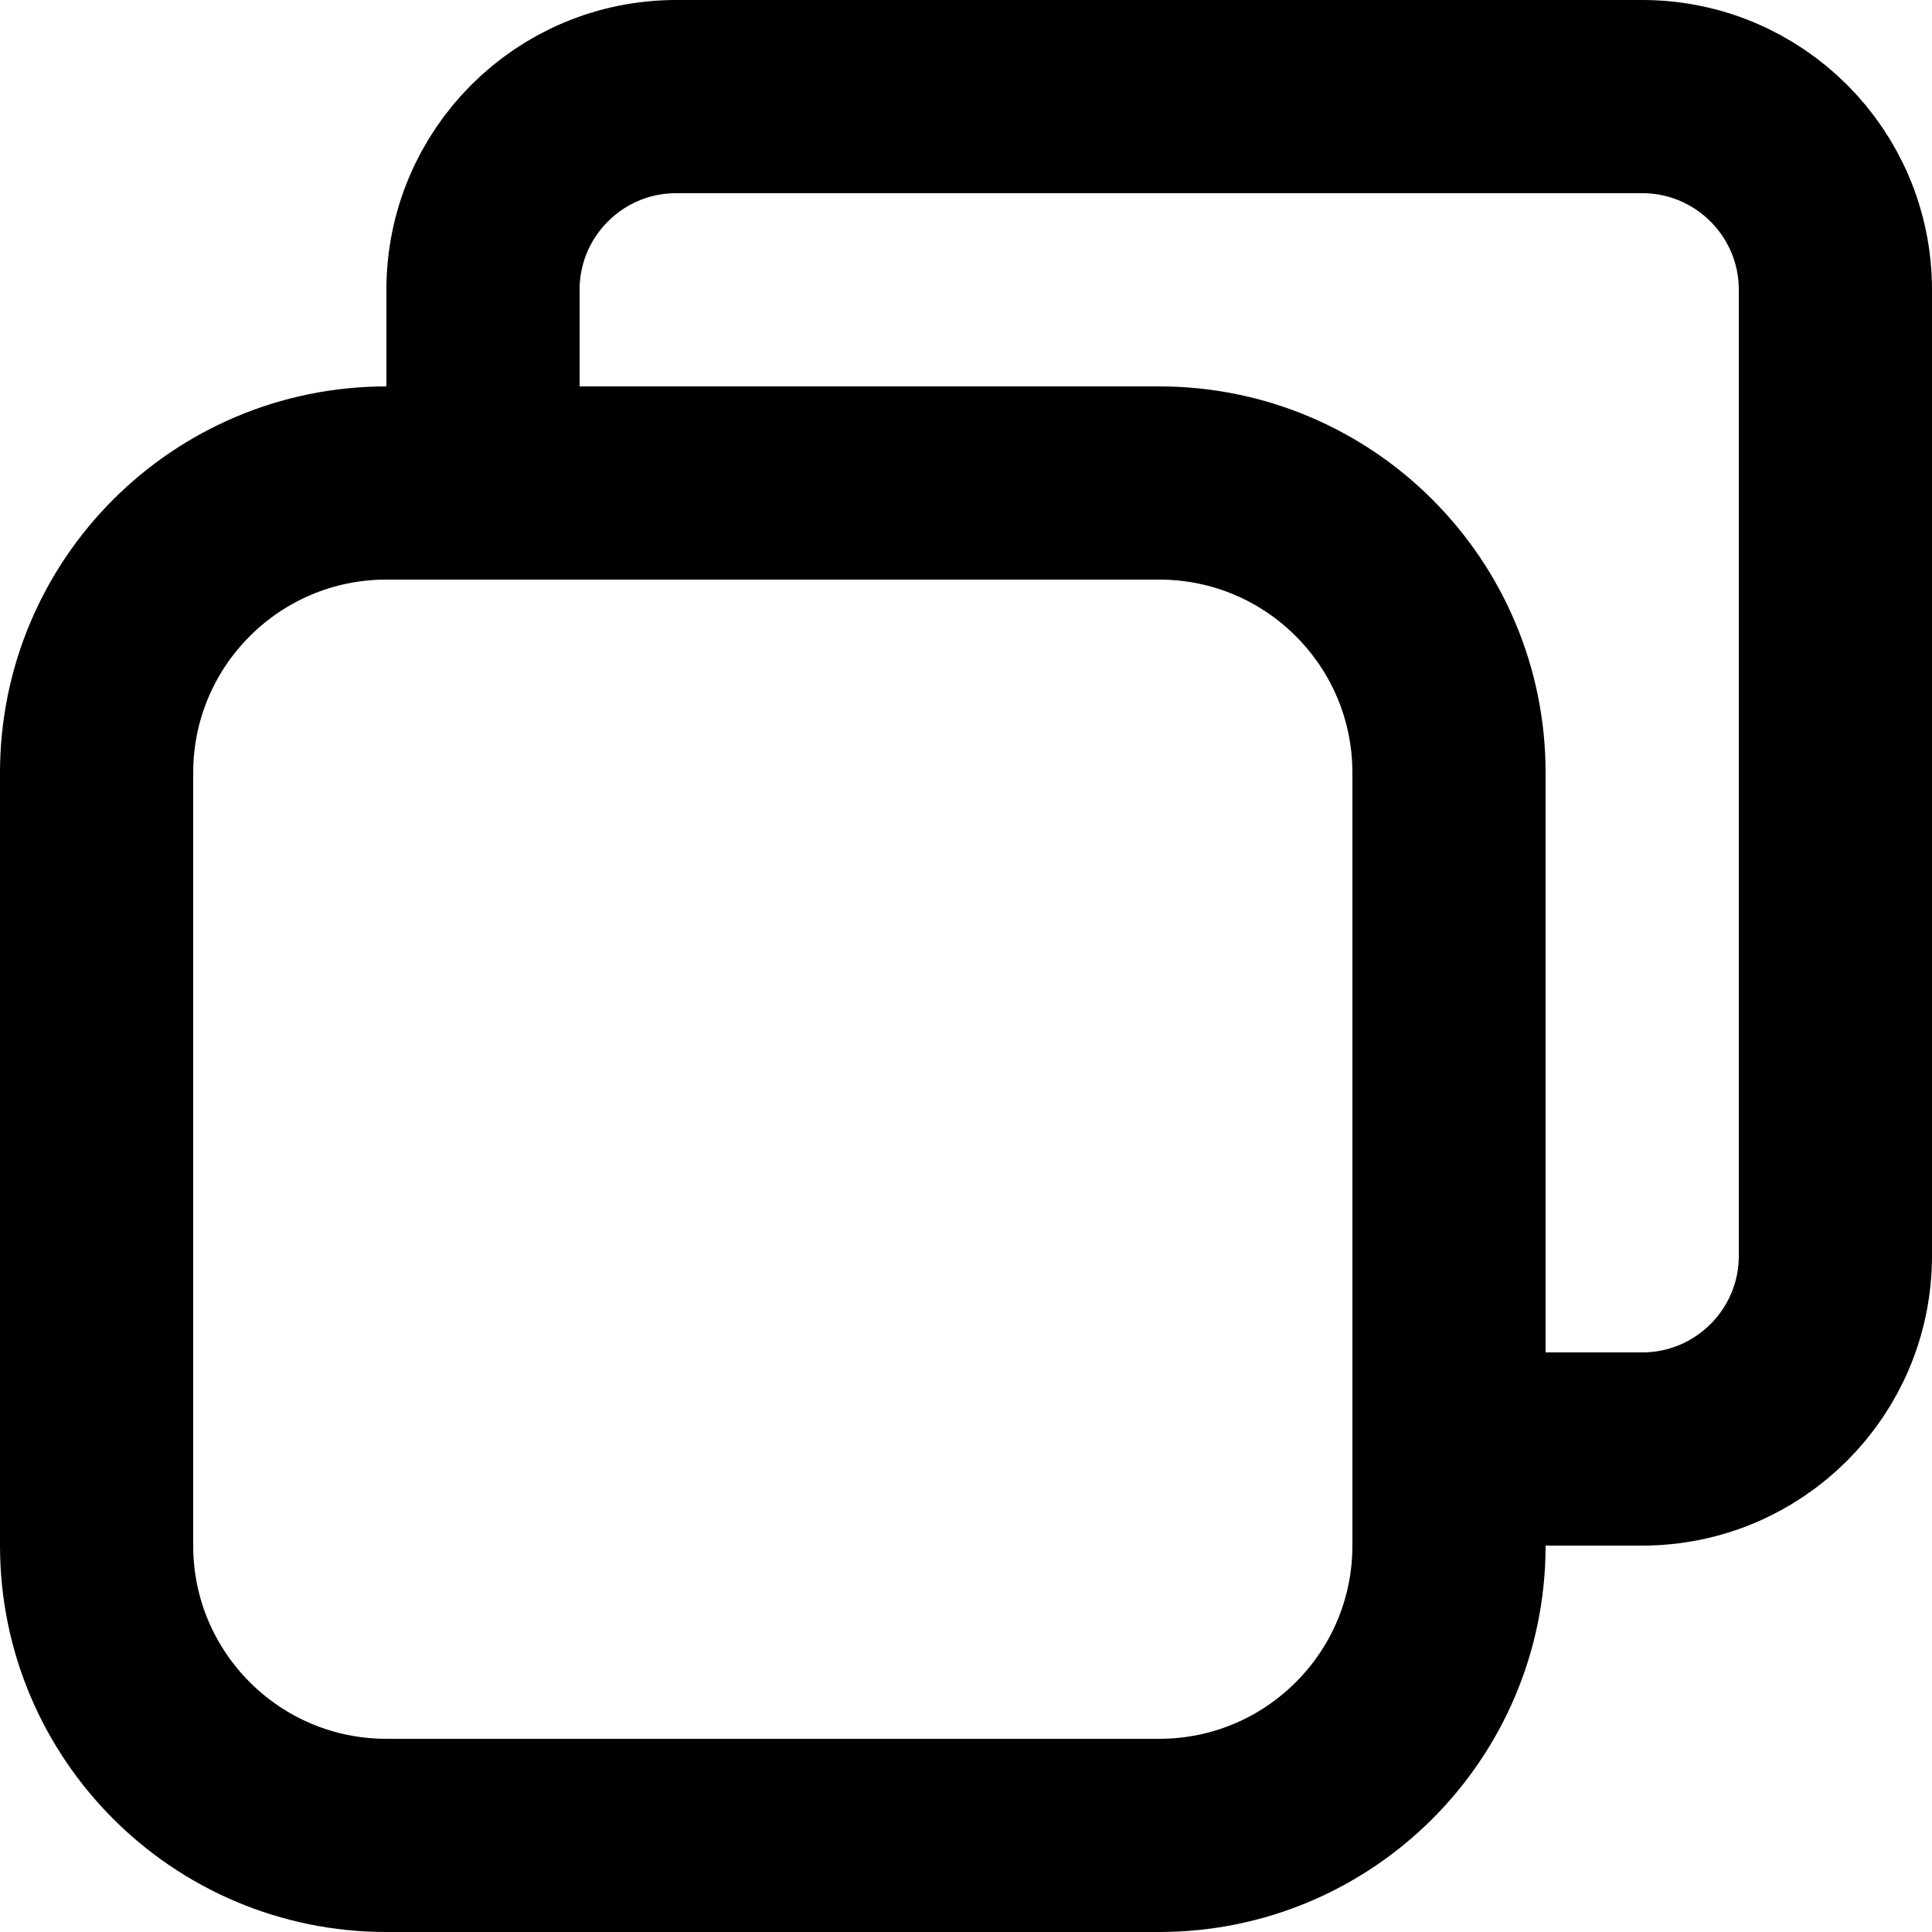
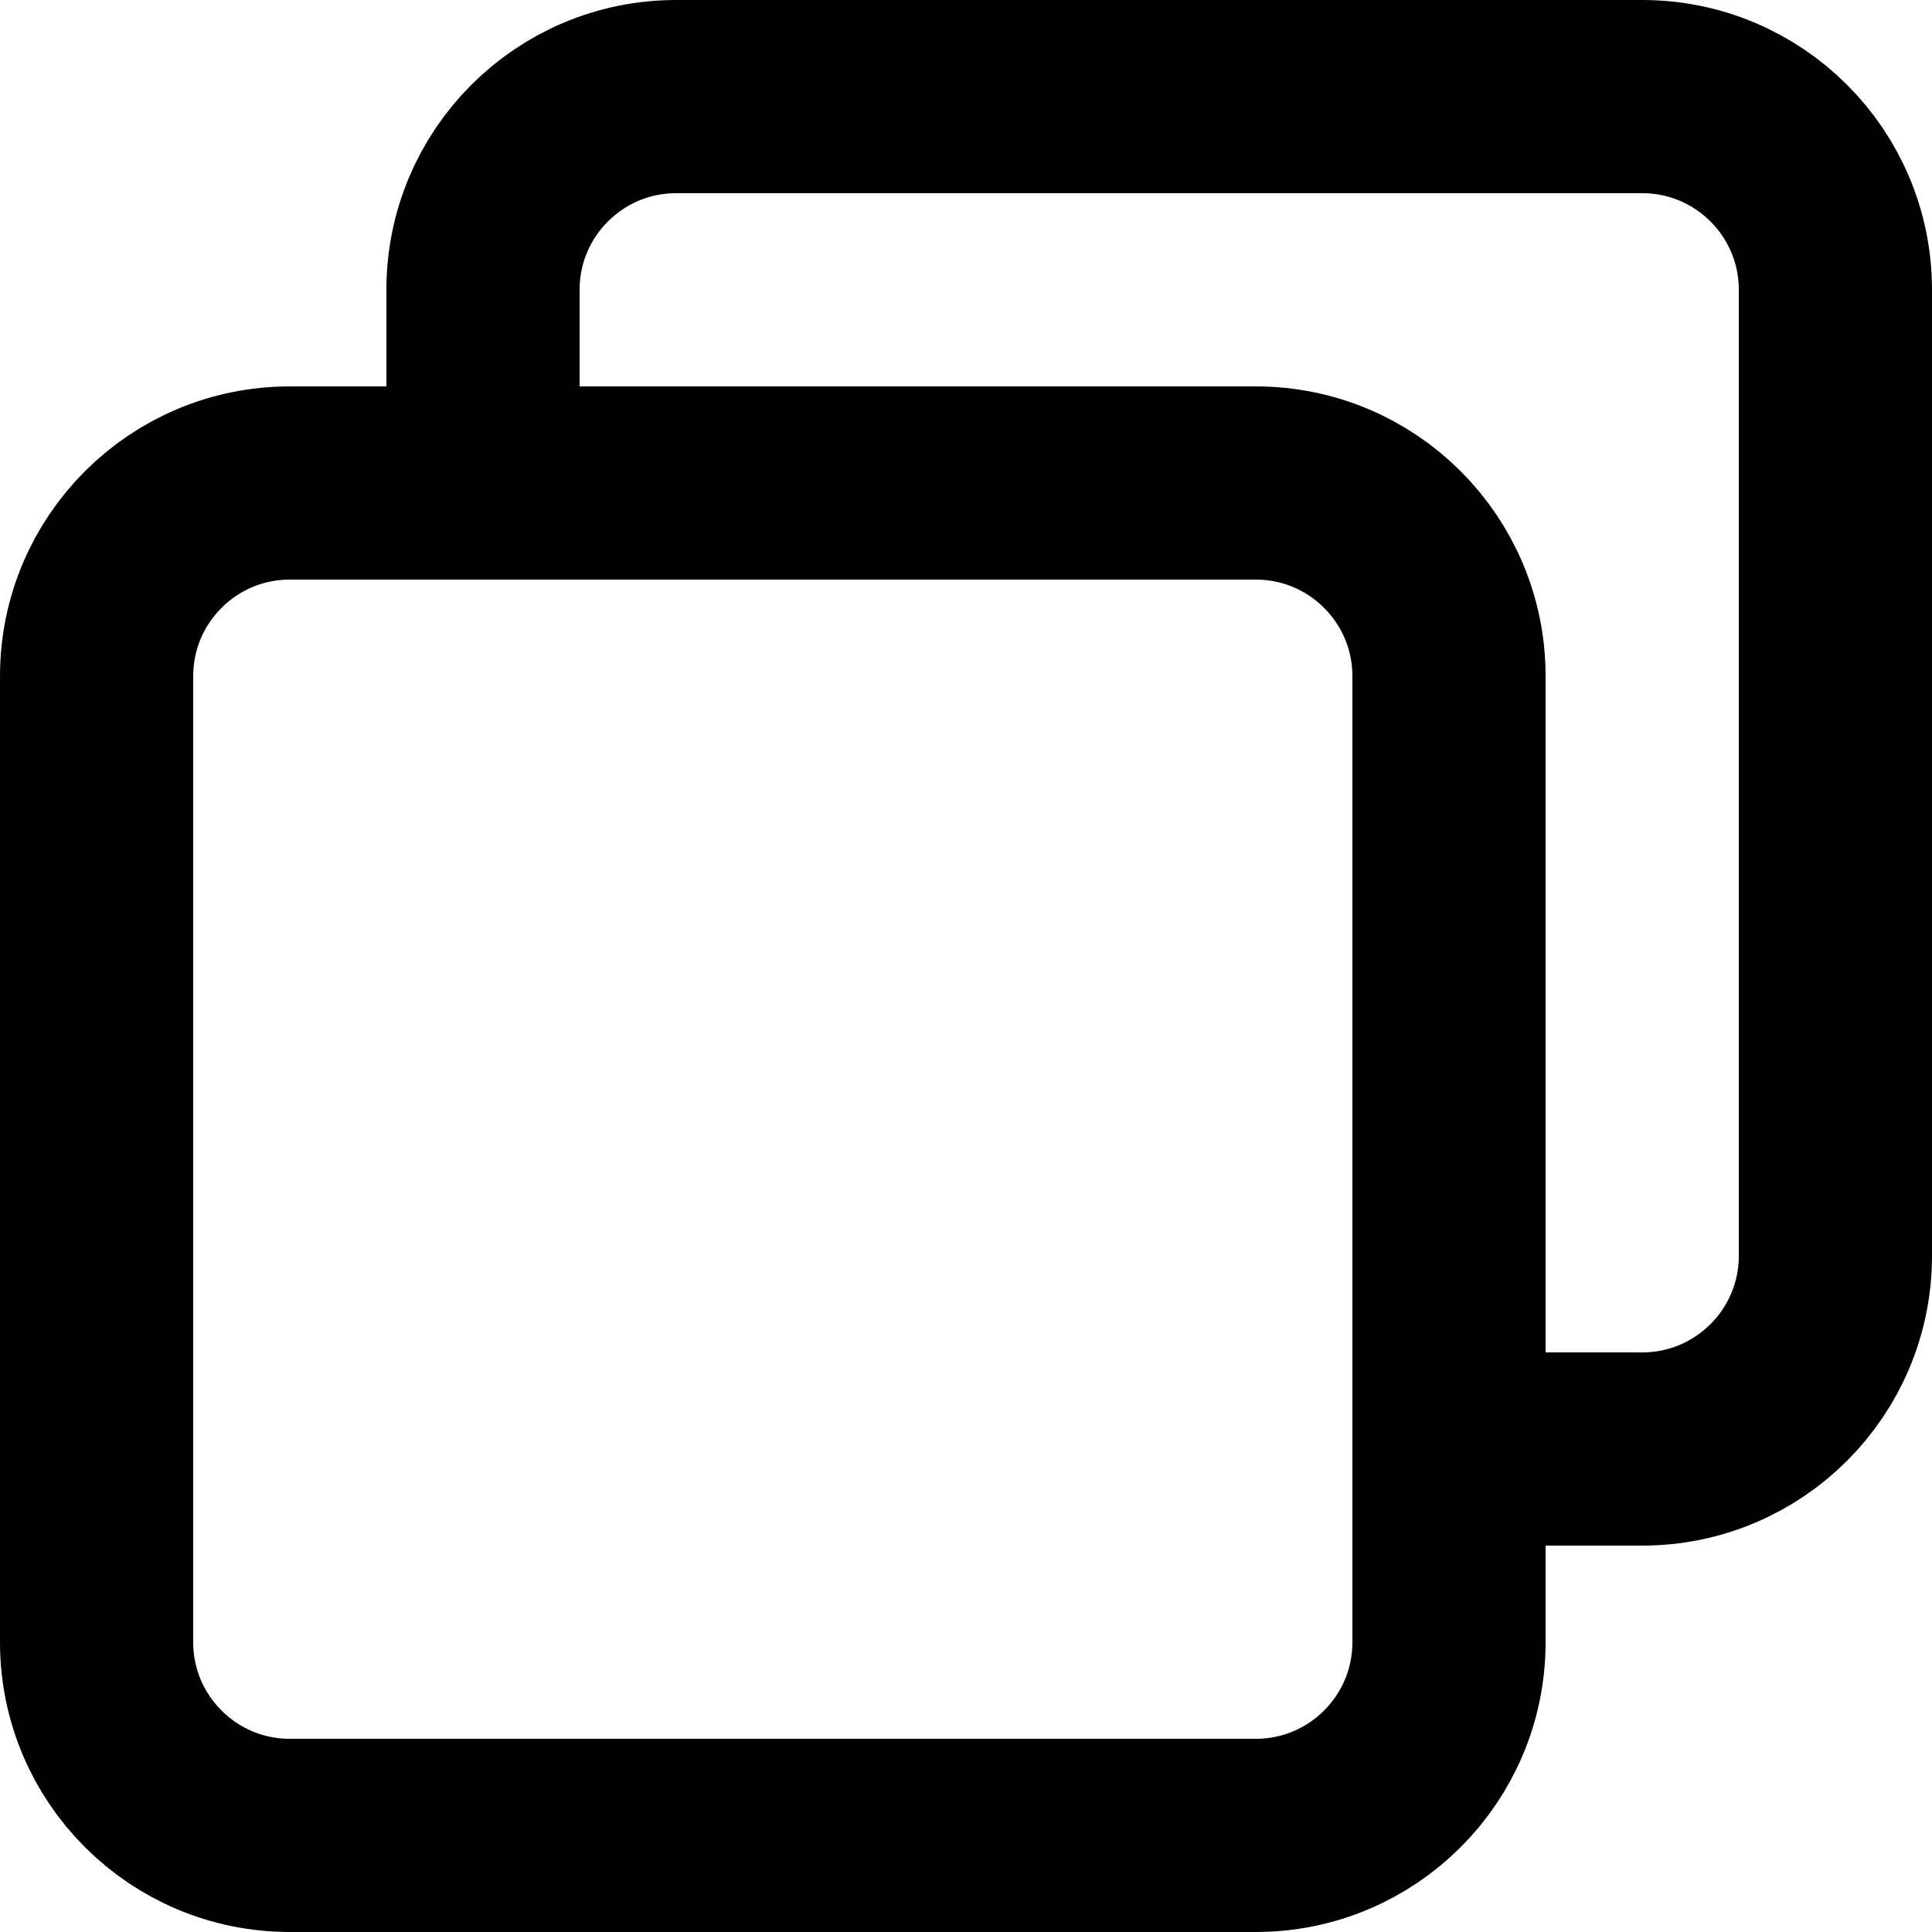
<svg xmlns="http://www.w3.org/2000/svg" viewBox="0 0 10 10" fill="none" stroke="currentColor" stroke-width="1">
-   <rect x="0.5" y="2.5" width="7" height="7" rx="1.5" />
+   <rect x="0.5" y="2.5" width="7" height="7" rx="1" />
  <path d="M2.5 2.5V1.5a1 1 0 0 1 1-1h5a1 1 0 0 1 1 1v5a1 1 0 0 1-1 1h-1" />
</svg>
